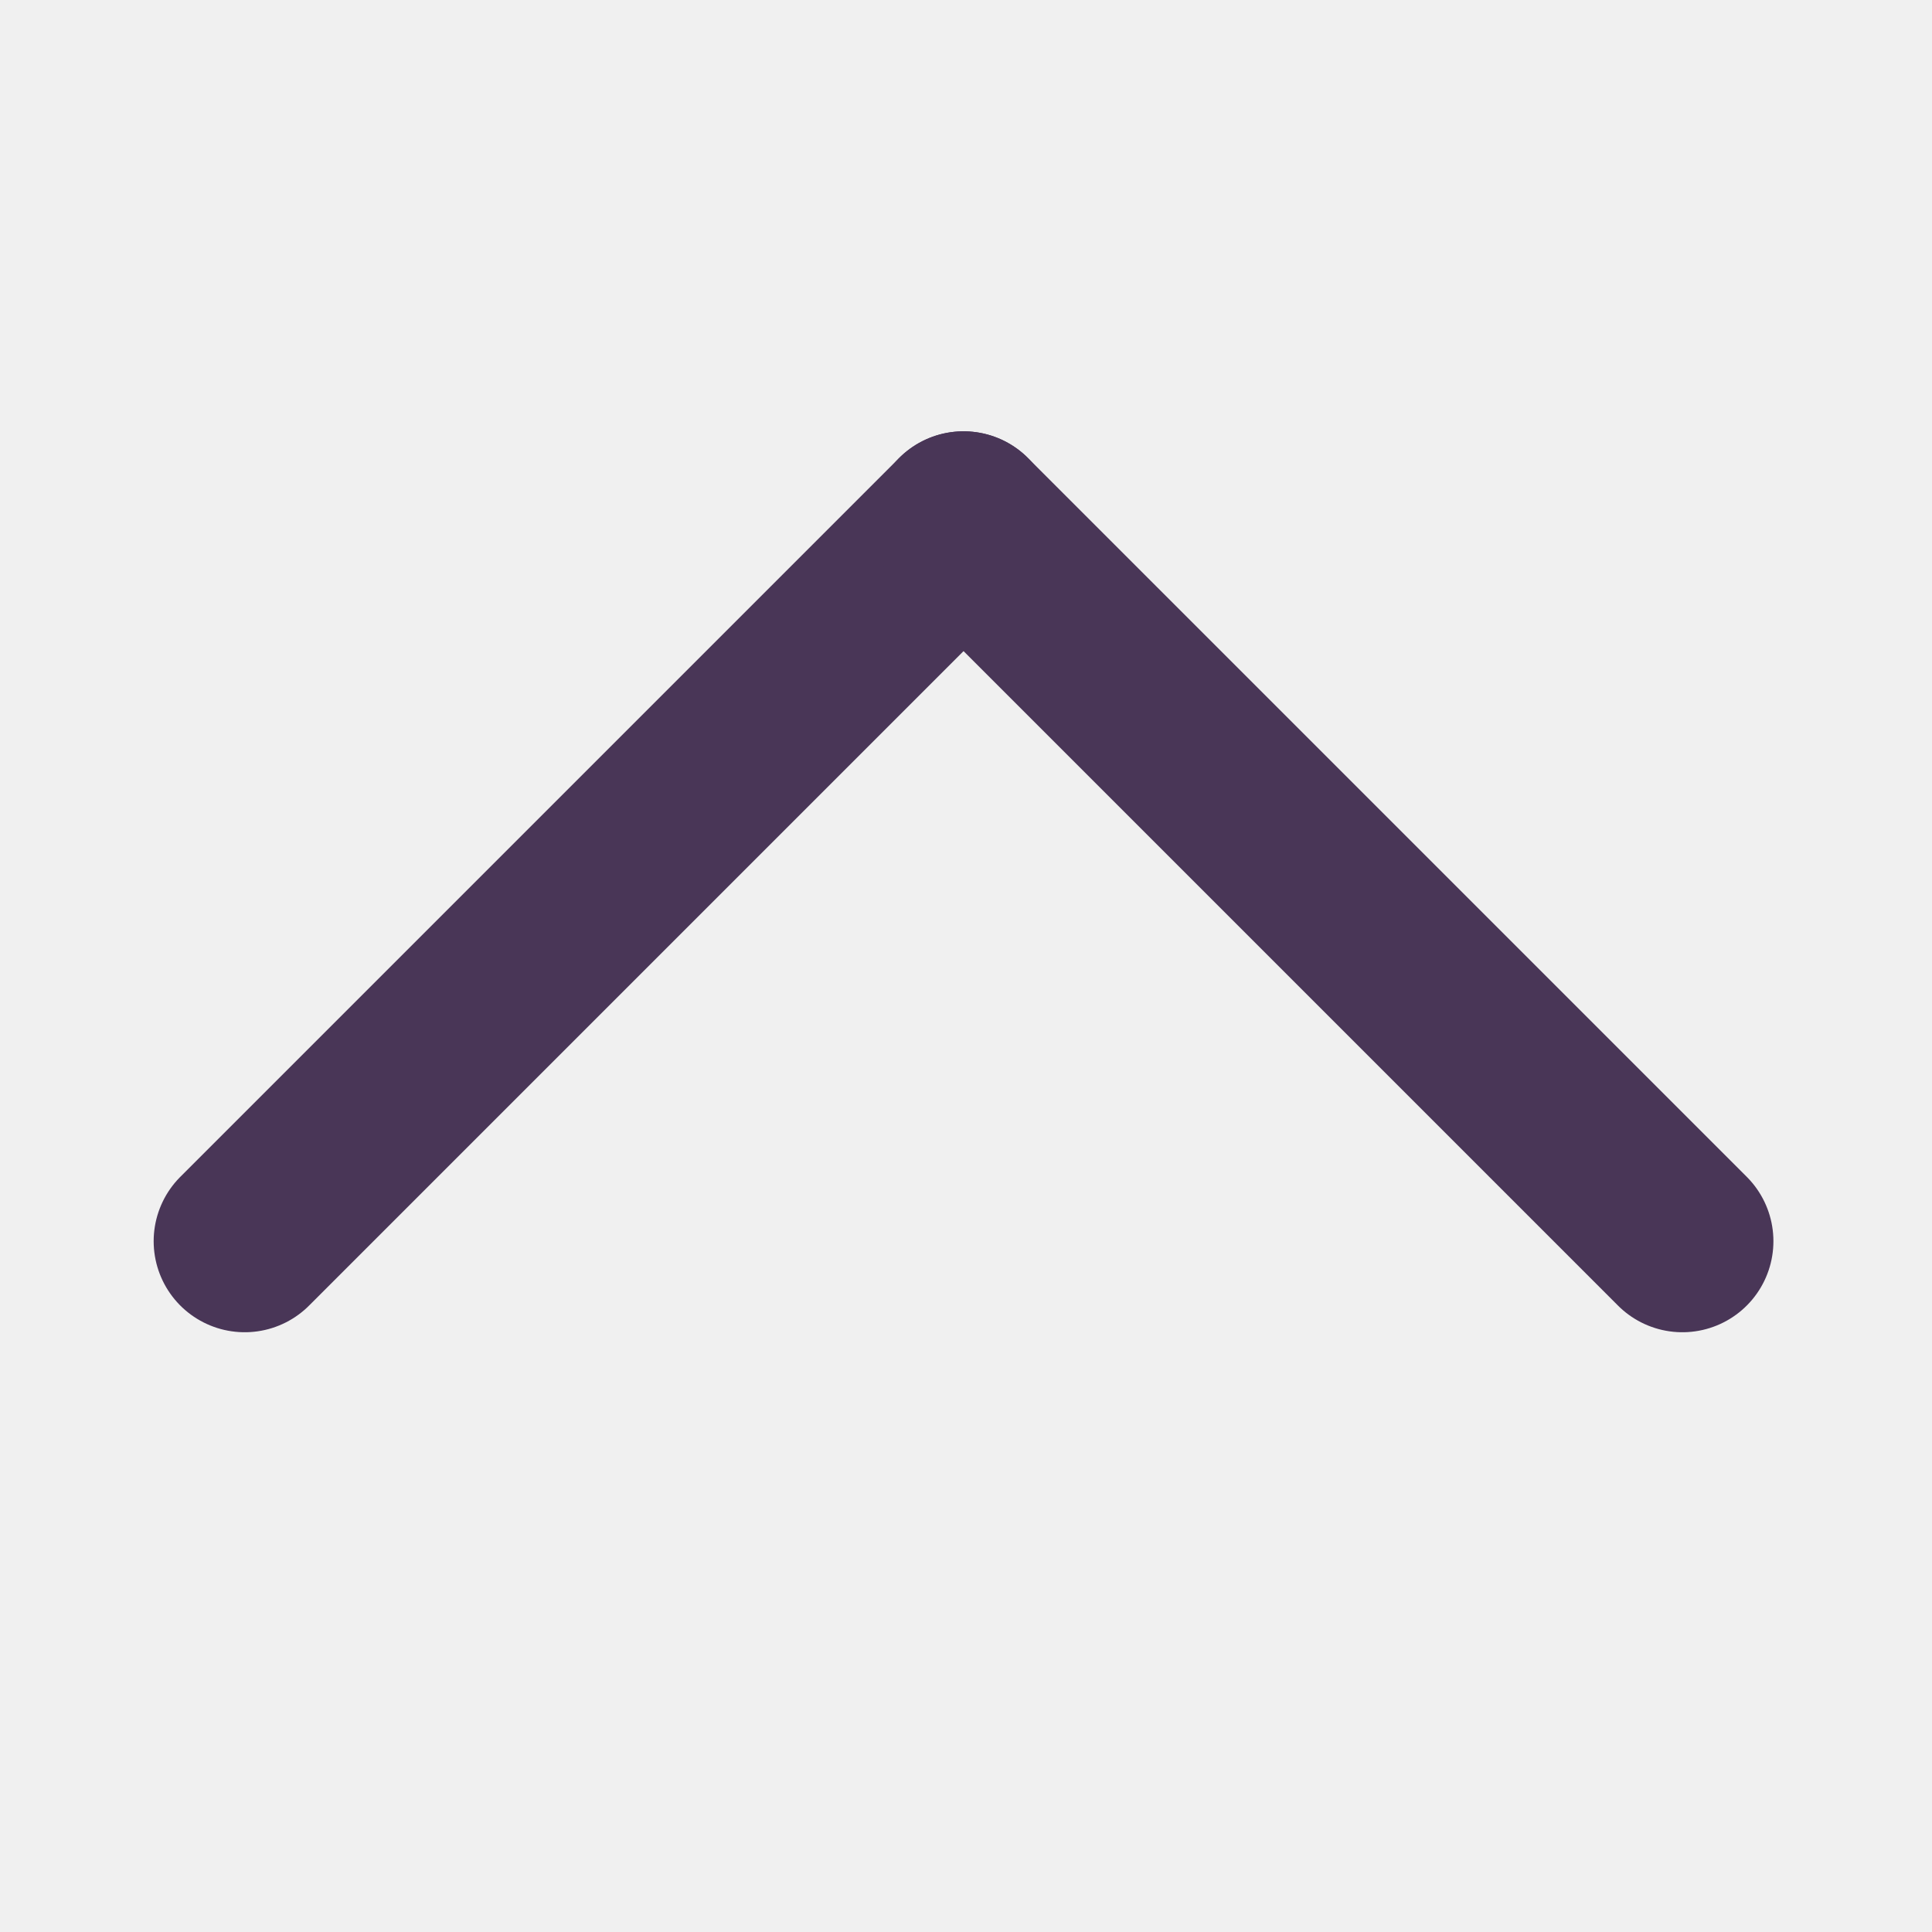
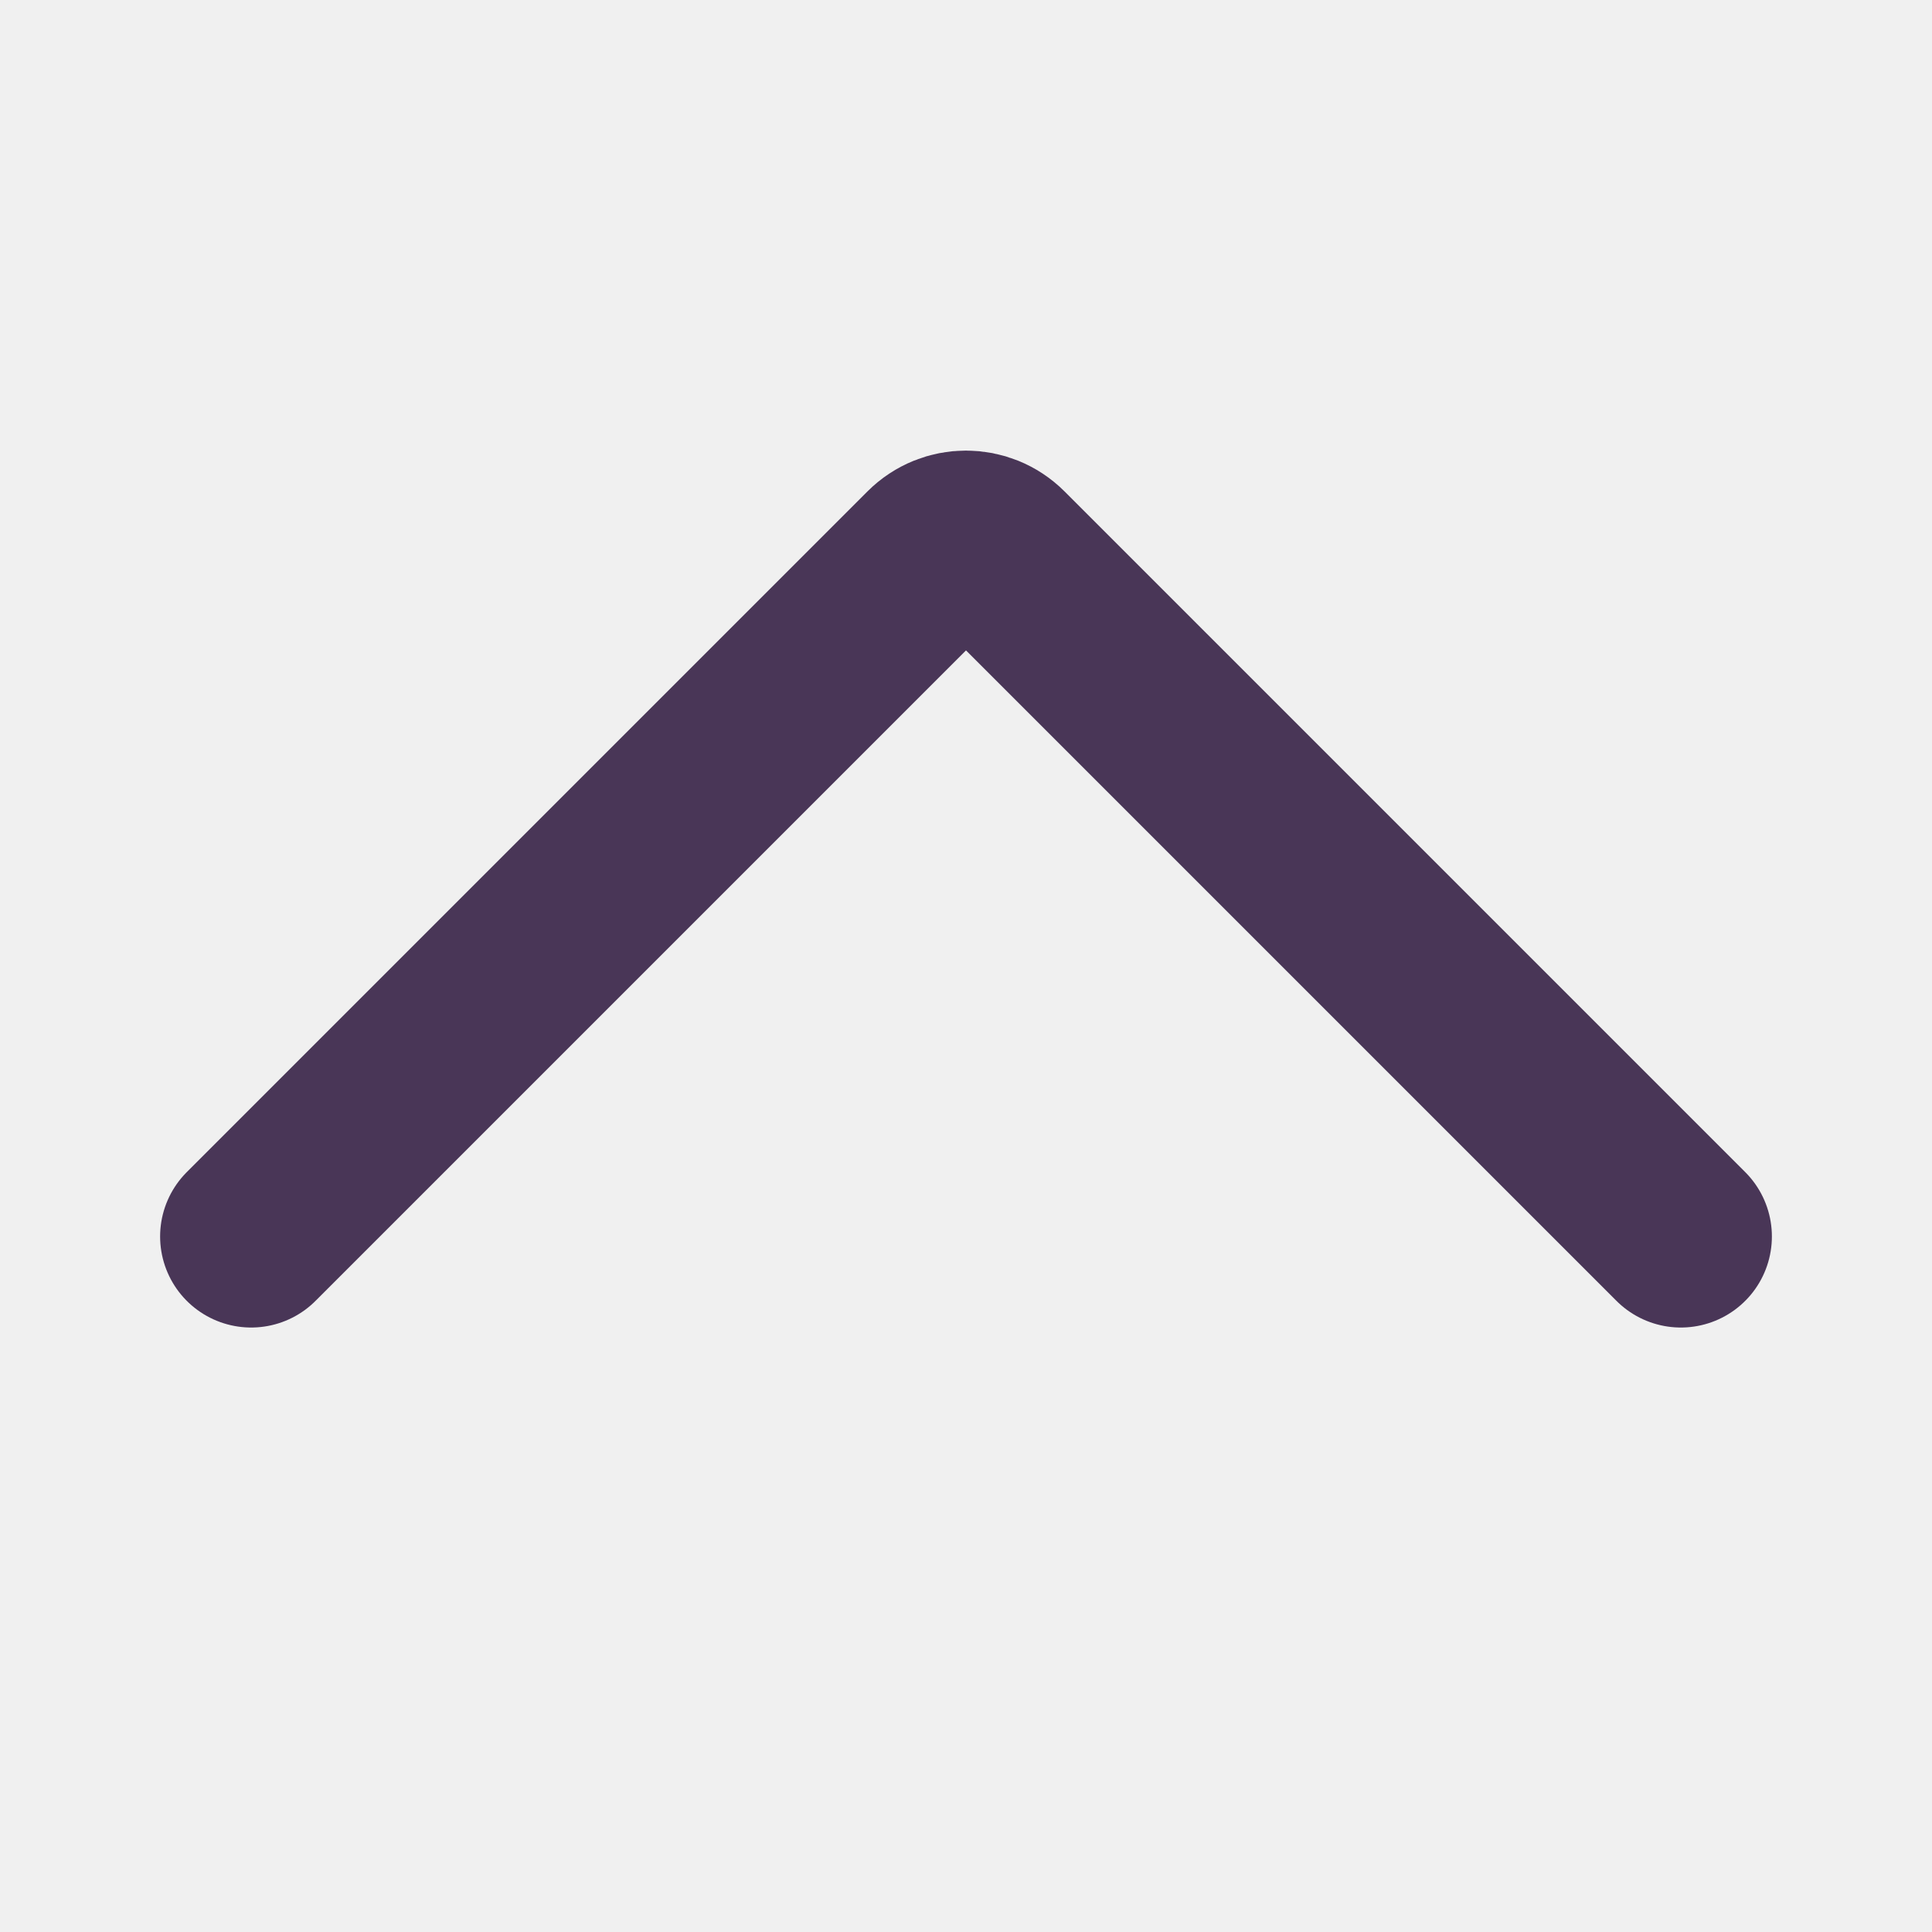
<svg xmlns="http://www.w3.org/2000/svg" width="100" height="100" viewBox="0 0 100 100" fill="none">
-   <g clip-path="url(#clip0_19_501)">
-     <line x1="49.873" y1="27.037" x2="12.666" y2="64.244" stroke="#493657" stroke-width="9.425" stroke-linecap="round" />
-     <line x1="87.079" y1="64.244" x2="49.872" y2="27.037" stroke="#493657" stroke-width="9.425" stroke-linecap="round" />
-   </g>
-   <defs>
-     <clipPath id="clip0_19_501">
-       <rect width="100" height="100" fill="white" />
-     </clipPath>
-   </defs>
+   <path d="M13 64L48.232 28.768C49.209 27.791 50.791 27.791 51.768 28.768L87 64" stroke="#493657" stroke-width="9.425" stroke-linecap="round" />
</svg>
